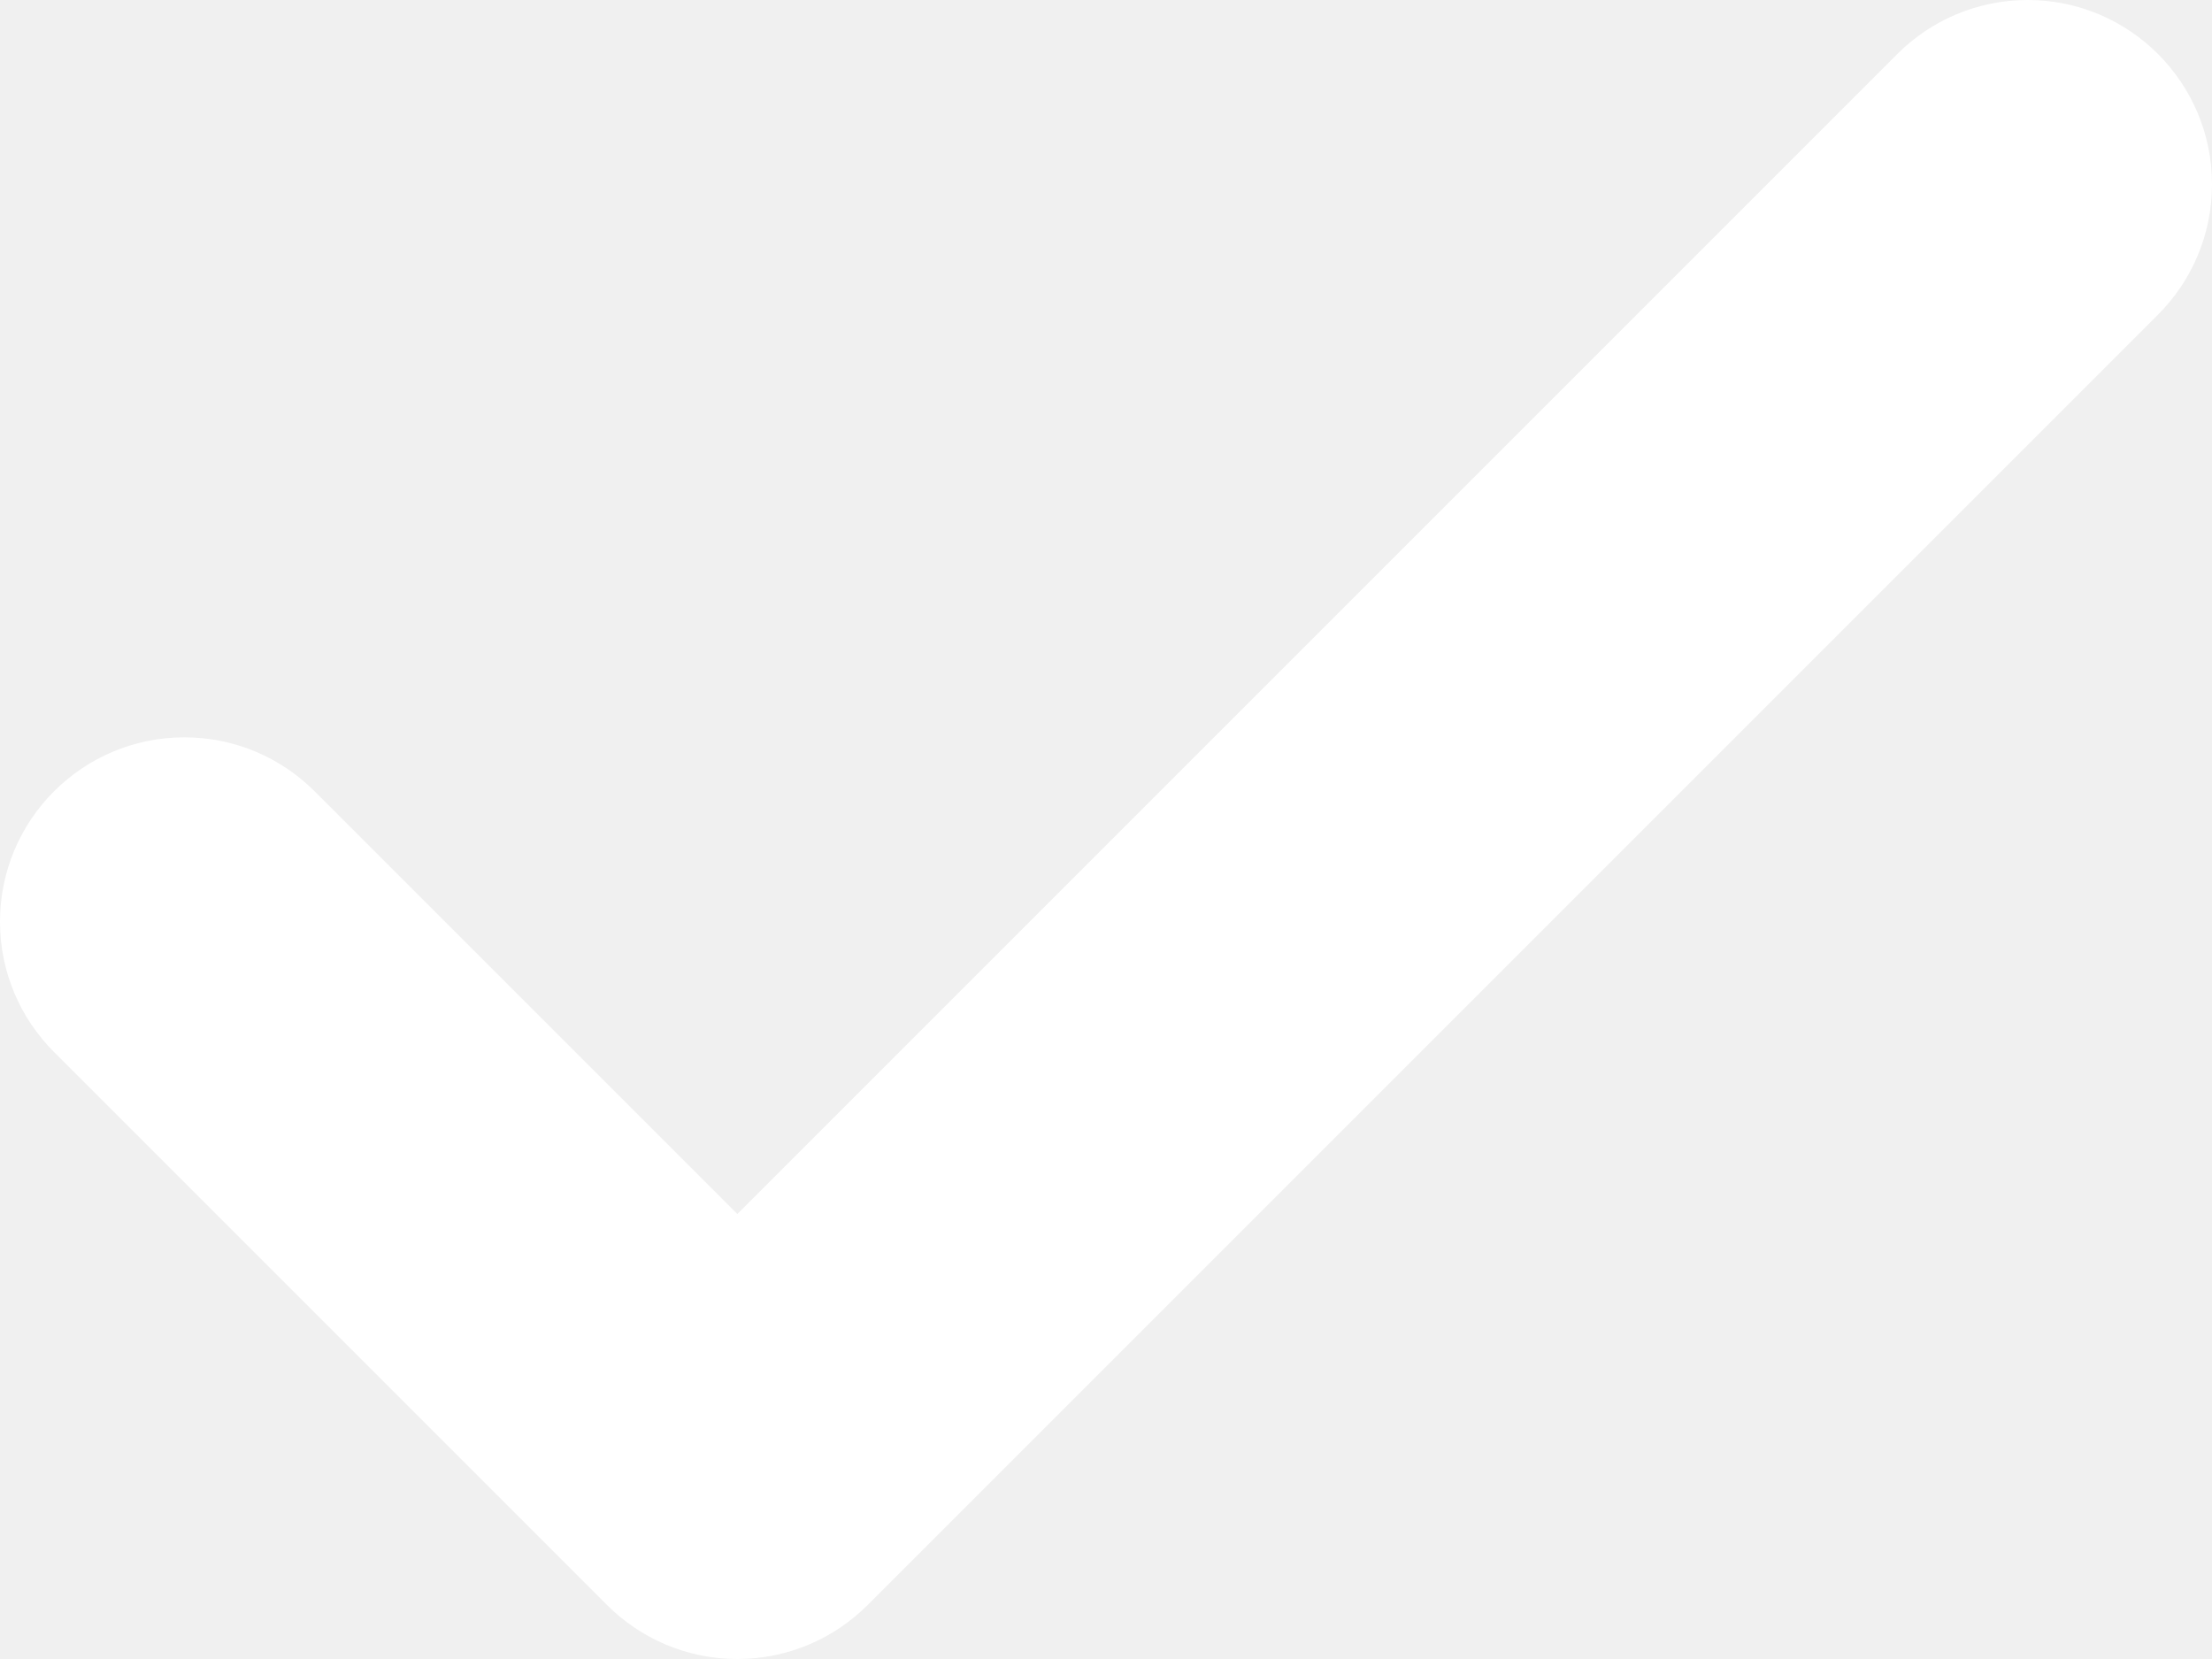
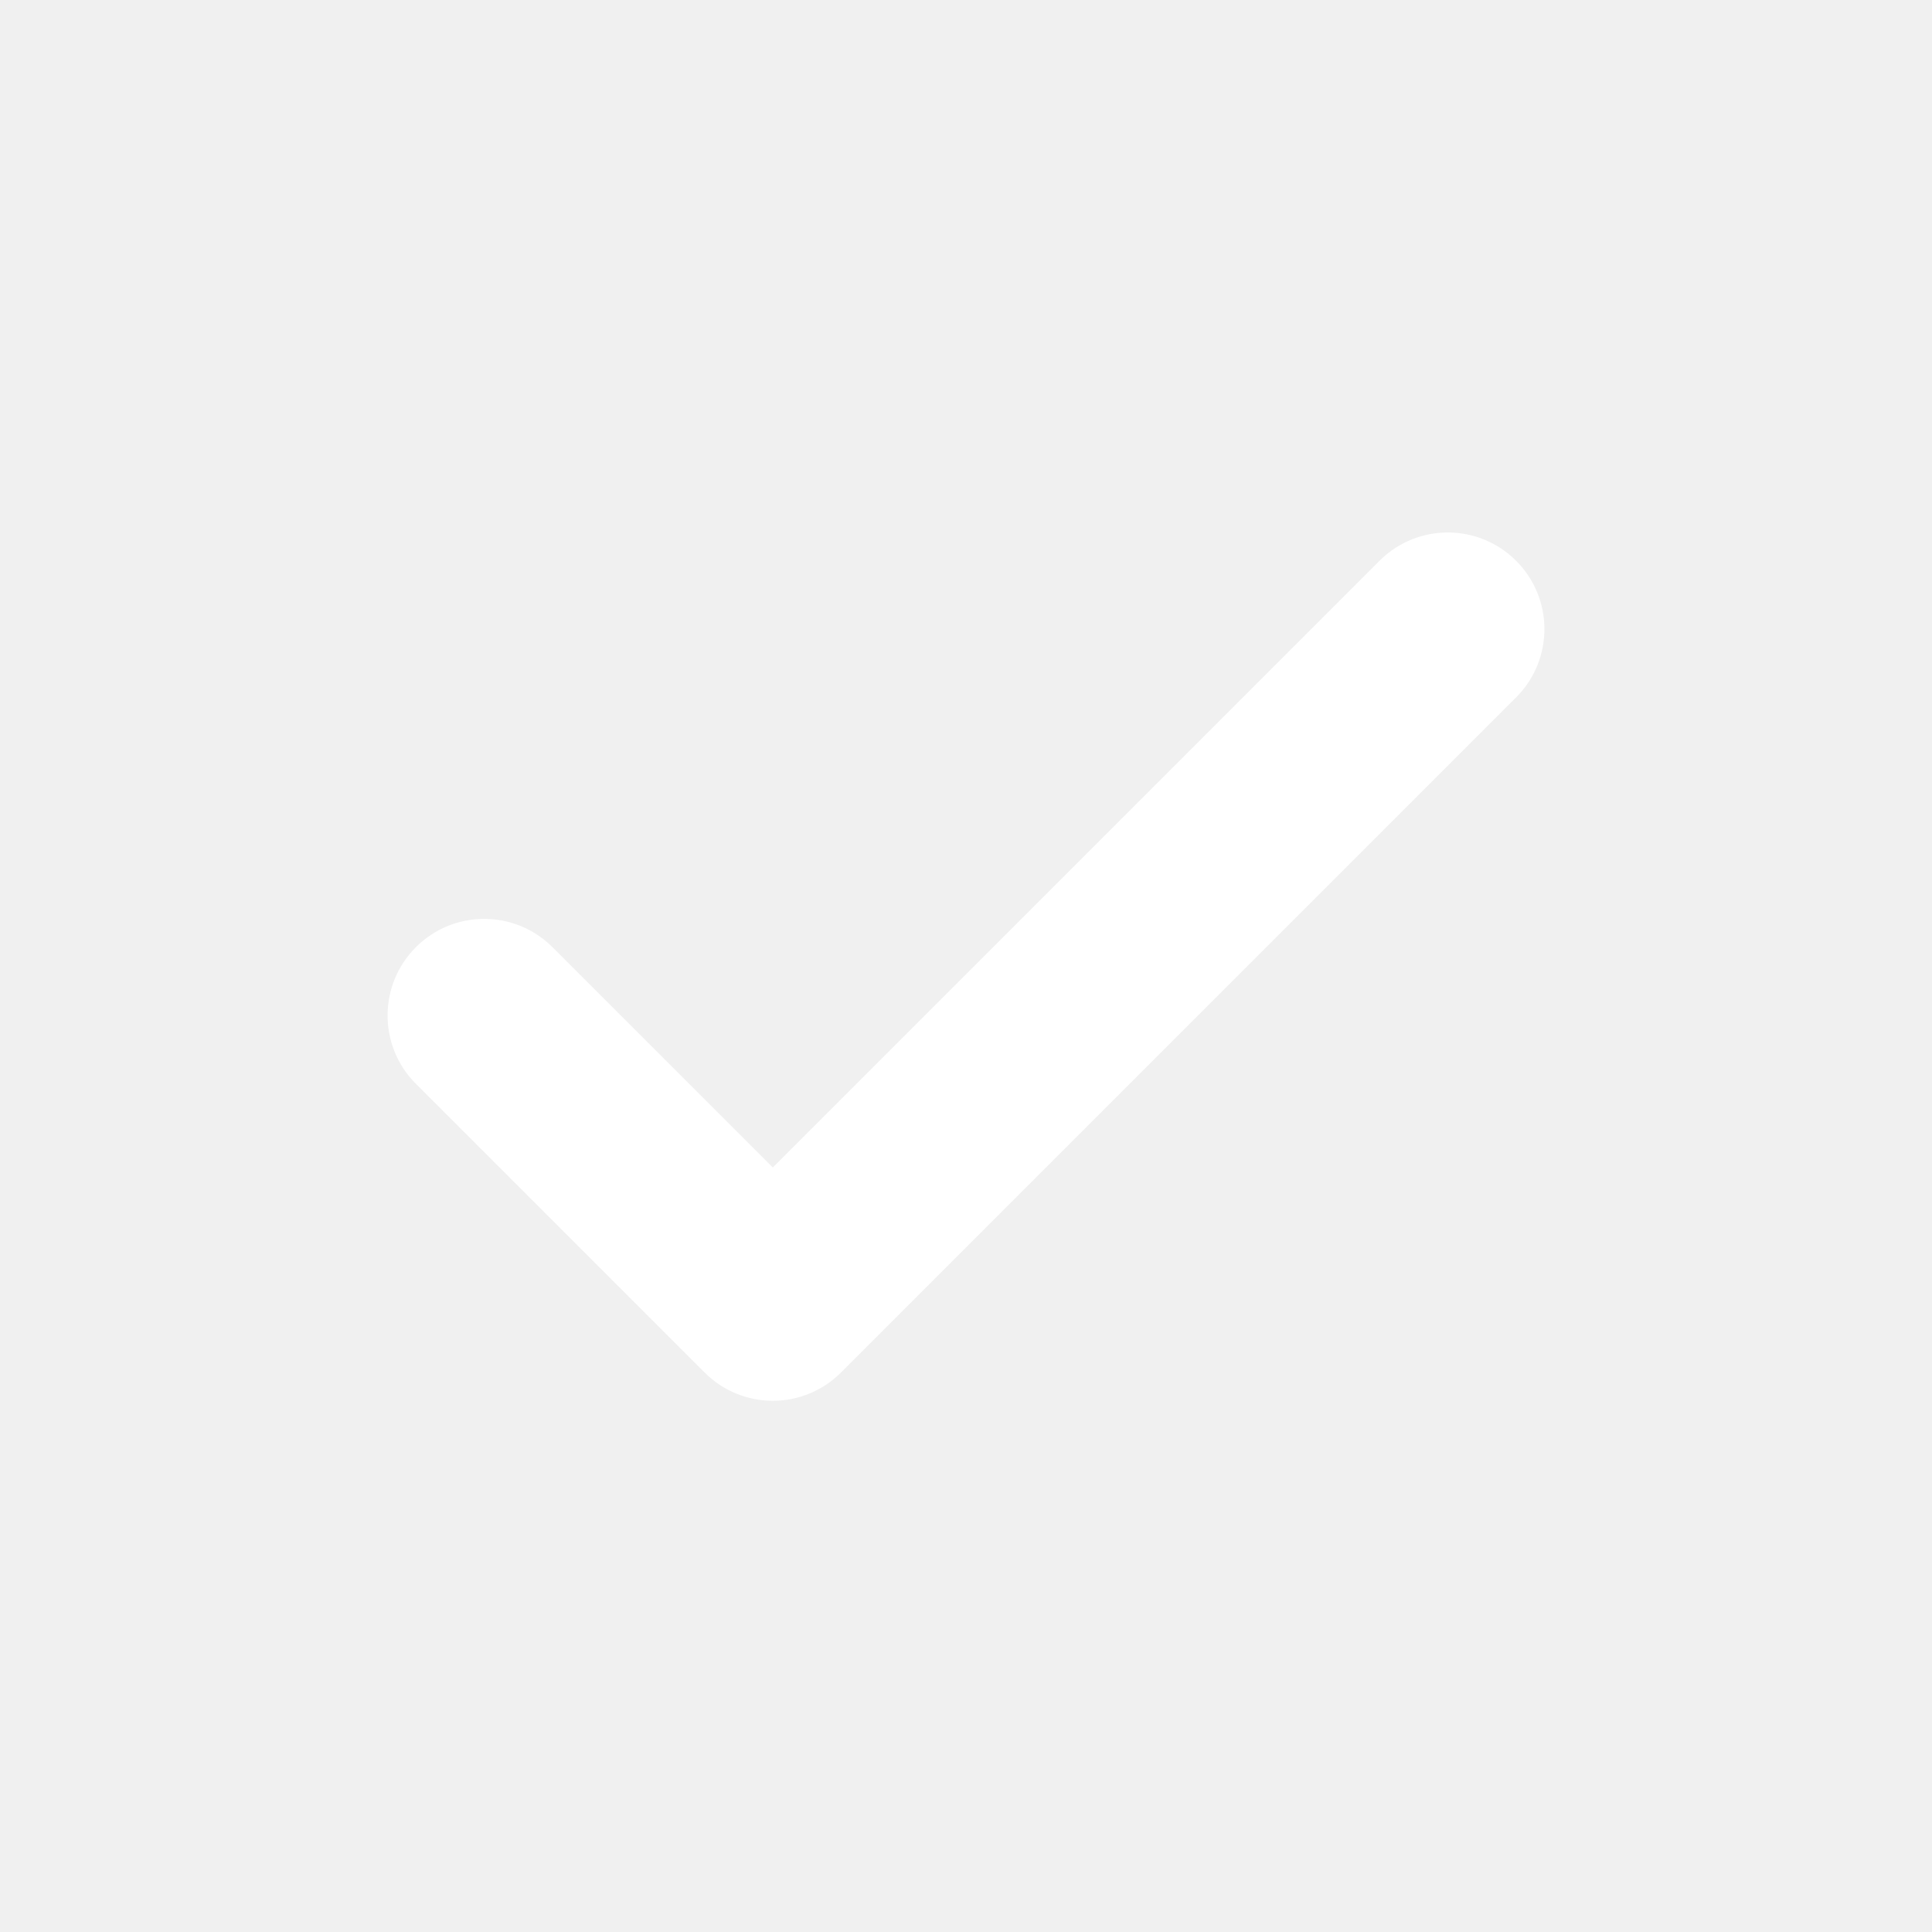
- <svg xmlns="http://www.w3.org/2000/svg" width="12" height="9" viewBox="0 0 12 9" fill="none">
-   <path fill-rule="evenodd" clip-rule="evenodd" d="M4.707 8.707C4.526 8.888 4.276 9 4 9C3.724 9 3.474 8.888 3.293 8.707L0.293 5.707C0.112 5.526 0 5.276 0 5C0 4.448 0.448 4 1 4C1.276 4 1.526 4.112 1.707 4.293L4 6.586L10.293 0.293C10.474 0.112 10.724 0 11 0C11.552 0 12 0.448 12 1C12 1.276 11.888 1.526 11.707 1.707L4.707 8.707Z" fill="white" />
+ <svg xmlns="http://www.w3.org/2000/svg" viewBox="0 0 20 20" fill-rule="evenodd" clip-rule="evenodd" stroke-linejoin="round" stroke-miterlimit="2">
+   <path d="M8.707 14.207a.997.997 0 0 1-1.414 0l-3-3a1 1 0 0 1 1.414-1.414L8 12.086l6.293-6.293a1 1 0 0 1 1.414 1.414l-7 7z" fill="white" />
</svg>
